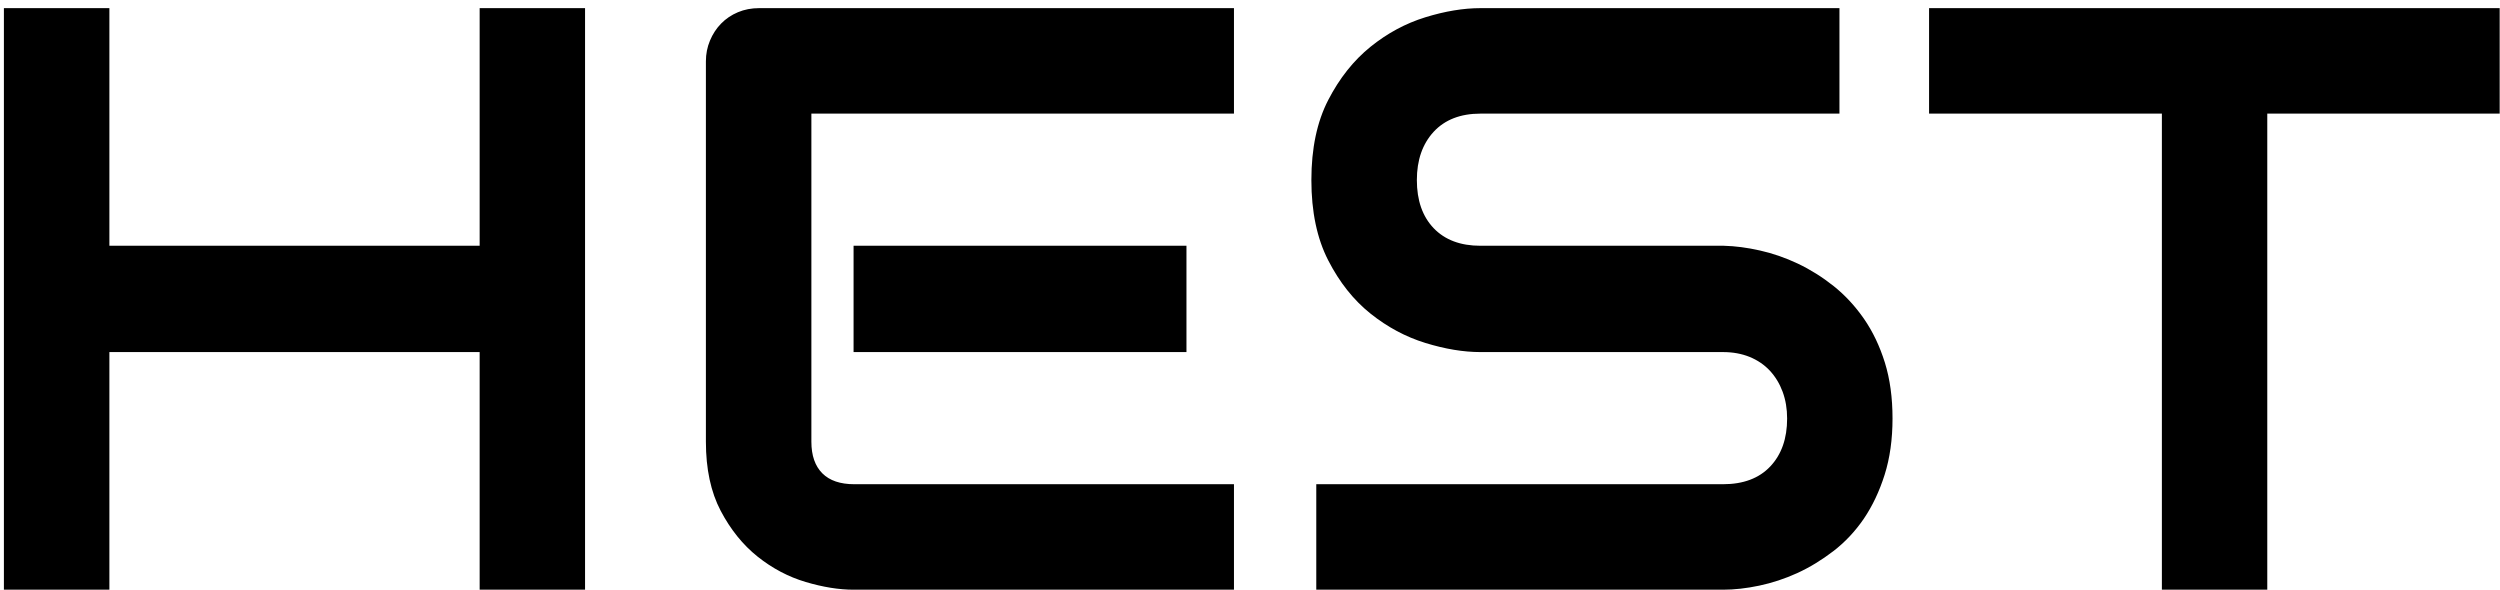
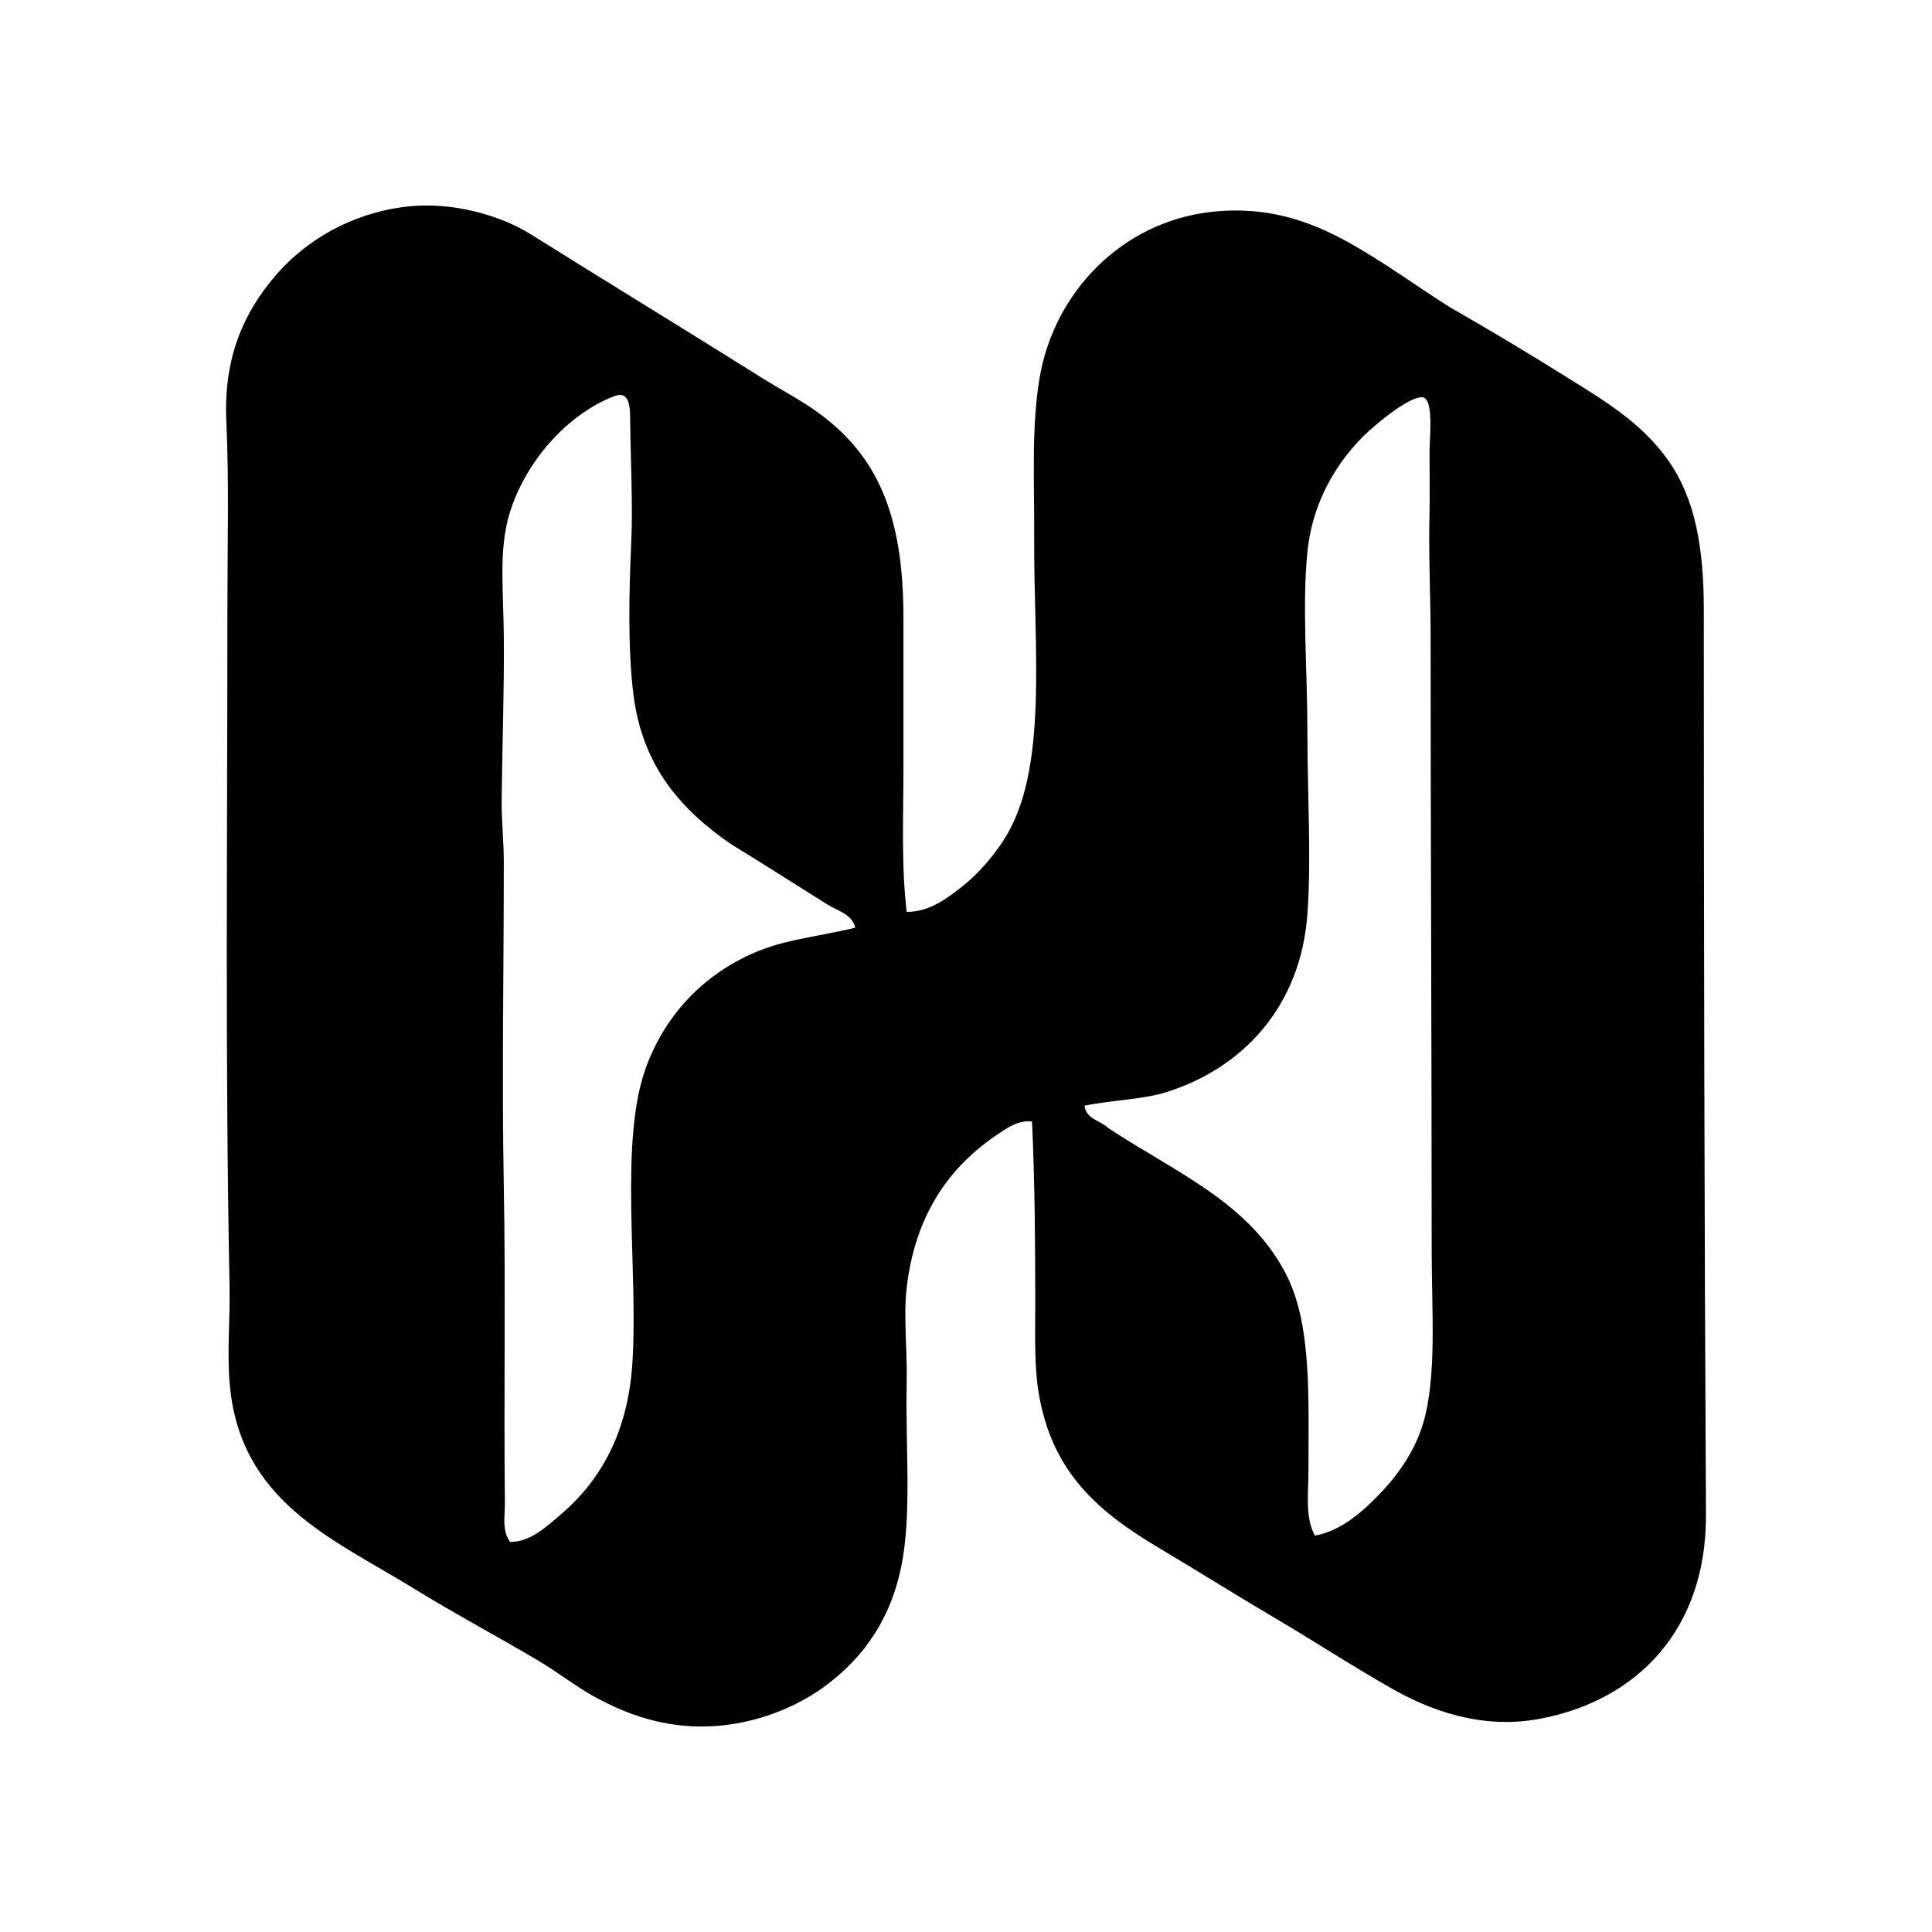
- <svg xmlns="http://www.w3.org/2000/svg" fill="currentColor" viewBox="7 4 301 71">
-   <path d="M20.17 4.98v28.61h44.58V4.98h12.69V75H64.75V46.39H20.17V75H7.47V4.98zm129.68 28.61v12.8h-40.08v-12.8zm5.72 28.71V75h-45.8q-2.64 0-5.77-.93-3.12-.93-5.78-3.05t-4.45-5.52q-1.78-3.39-1.78-8.32v-45.8q0-1.32.49-2.49.49-1.18 1.34-2.05.86-.88 2.03-1.37t2.54-.49h57.18v12.7h-50.88v39.5q0 2.49 1.32 3.81 1.31 1.31 3.85 1.31zm79.29-7.91q0 3.76-.95 6.77-.95 3-2.51 5.3-1.57 2.29-3.67 3.9T223.39 73q-2.25 1.02-4.57 1.51t-4.37.49h-48.97V62.3h48.97q3.67 0 5.69-2.14 2.03-2.15 2.03-5.77 0-1.75-.54-3.22-.54-1.46-1.54-2.54-1-1.07-2.44-1.66-1.44-.58-3.2-.58h-29.2q-3.07 0-6.64-1.1-3.56-1.1-6.61-3.54t-5.08-6.4q-2.03-3.95-2.03-9.67 0-5.71 2.03-9.64t5.08-6.4q3.05-2.46 6.61-3.56 3.57-1.1 6.64-1.1h43.22v12.7h-43.22q-3.61 0-5.64 2.19-2.02 2.2-2.02 5.81 0 3.67 2.02 5.79 2.03 2.12 5.64 2.12h29.3q2.05.05 4.35.57 2.29.51 4.56 1.58 2.27 1.08 4.32 2.71 2.05 1.64 3.64 3.93 1.59 2.3 2.52 5.28.92 2.97.92 6.73m73.1-49.41v12.7h-27.98V75h-12.69V17.68h-28.03V4.98z" />
+ <svg xmlns="http://www.w3.org/2000/svg" clip-rule="evenodd" fill-rule="evenodd" stroke-linejoin="round" stroke-miterlimit="2" viewBox="0 0 1000 1000">
+   <g transform="translate(-60 -3000)">
+     <path d="m60 3000h1000v1000h-1000z" fill="none" />
+     <path d="m30.07 31.575c1.017.012 1.845-.646 2.508-1.182.679-.551 1.284-1.272 1.751-1.988 2.026-3.109 1.346-8.541 1.373-13.537.014-2.457-.13-4.938.236-7.148.633-3.81 3.598-6.969 7.573-7.432 2.446-.283 4.366.408 6.012 1.326 1.608.896 3.026 1.967 4.544 2.934 1.845 1.068 3.434 2.035 5.159 3.125 1.669 1.055 3.323 2.043 4.497 3.738 1.183 1.709 1.561 3.881 1.561 6.676 0 13.391.025 27.545.095 40.422.028 5.143-3.038 8.316-7.337 9.135-2.612.498-4.917-.41-6.579-1.373-1.852-1.07-3.517-2.174-5.112-3.123-1.687-1.004-3.32-2.047-5.111-3.125-2.679-1.611-4.778-3.383-5.349-7.004-.188-1.192-.142-2.506-.142-3.977 0-2.65-.019-5.383-.143-8.094-.584-.088-1.114.295-1.515.568-2.157 1.463-3.65 3.611-4.022 6.863-.147 1.281.03 2.715 0 4.26-.059 2.938.232 5.84-.237 8.188-.465 2.324-1.629 4.051-3.36 5.35-1.627 1.221-4.182 2.135-6.816 1.703-1.287-.209-2.271-.631-3.219-1.135-.934-.498-1.725-1.15-2.65-1.705-1.799-1.08-3.664-2.08-5.49-3.219-3.562-2.221-7.725-3.871-8.142-9.23-.11-1.412.028-2.828 0-4.26-.199-10.25-.093-20.101-.095-30.197 0-2.94.078-5.785-.047-8.473-.135-2.89.795-4.906 2.177-6.533 1.345-1.58 3.353-2.785 5.774-3.076 2.047-.244 4.189.406 5.49 1.23 3.488 2.211 6.855 4.285 10.319 6.486.683.432 1.422.826 2.082 1.277 2.913 1.99 4.07 4.744 4.071 9.371v6.721c.001 2.155-.102 4.339.144 6.438zm-3.504-.33c-1.428-.908-2.854-1.828-4.26-2.699-2.179-1.523-3.904-3.44-4.307-6.674-.25-2.01-.201-4.541-.096-6.863.072-1.568-.03-3.658-.047-5.254-.006-.617.029-1.52-.709-1.231-2.072.811-3.945 2.932-4.64 5.301-.462 1.578-.253 3.494-.236 5.35.022 2.428-.067 4.916-.095 7.383-.01.922.095 1.846.095 2.793 0 4.906-.089 9.678 0 14.484.085 4.582-.003 9.418.048 14.152.006.576-.144 1.264.236 1.752.873-.002 1.541-.639 2.13-1.137 1.858-1.57 3.066-3.729 3.267-6.863.268-4.207-.611-9.912.615-13.252.895-2.439 2.69-4.27 5.064-5.207 1.214-.48 2.603-.623 4.165-.994-.121-.603-.795-.765-1.23-1.041zm24.471 26.27c.789-.842 1.49-1.875 1.846-3.076.614-2.078.379-5.029.379-7.717-.001-9.385-.046-18.207-.047-27.547-.001-1.768-.098-3.604-.048-5.49.017-.605 0-1.469 0-2.65 0-.652.206-2.453-.331-2.463-.543-.008-1.643.902-2.035 1.232-1.537 1.291-2.79 3.271-3.029 5.68-.239 2.404-.001 5.25 0 8.047 0 2.795.178 5.654 0 8.141-.298 4.162-2.879 6.885-6.201 7.951-1.082.348-2.289.34-3.645.615.07.609.7.656 1.042.994 2.948 1.984 6.286 3.334 7.904 6.627 1.094 2.227.946 5.459.946 8.709 0 .998-.158 2.066.284 2.887 1.17-.208 2.142-1.094 2.935-1.94z" transform="matrix(11.71639 0 0 11.57967 176.996 3106.356)" />
+   </g>
</svg>
